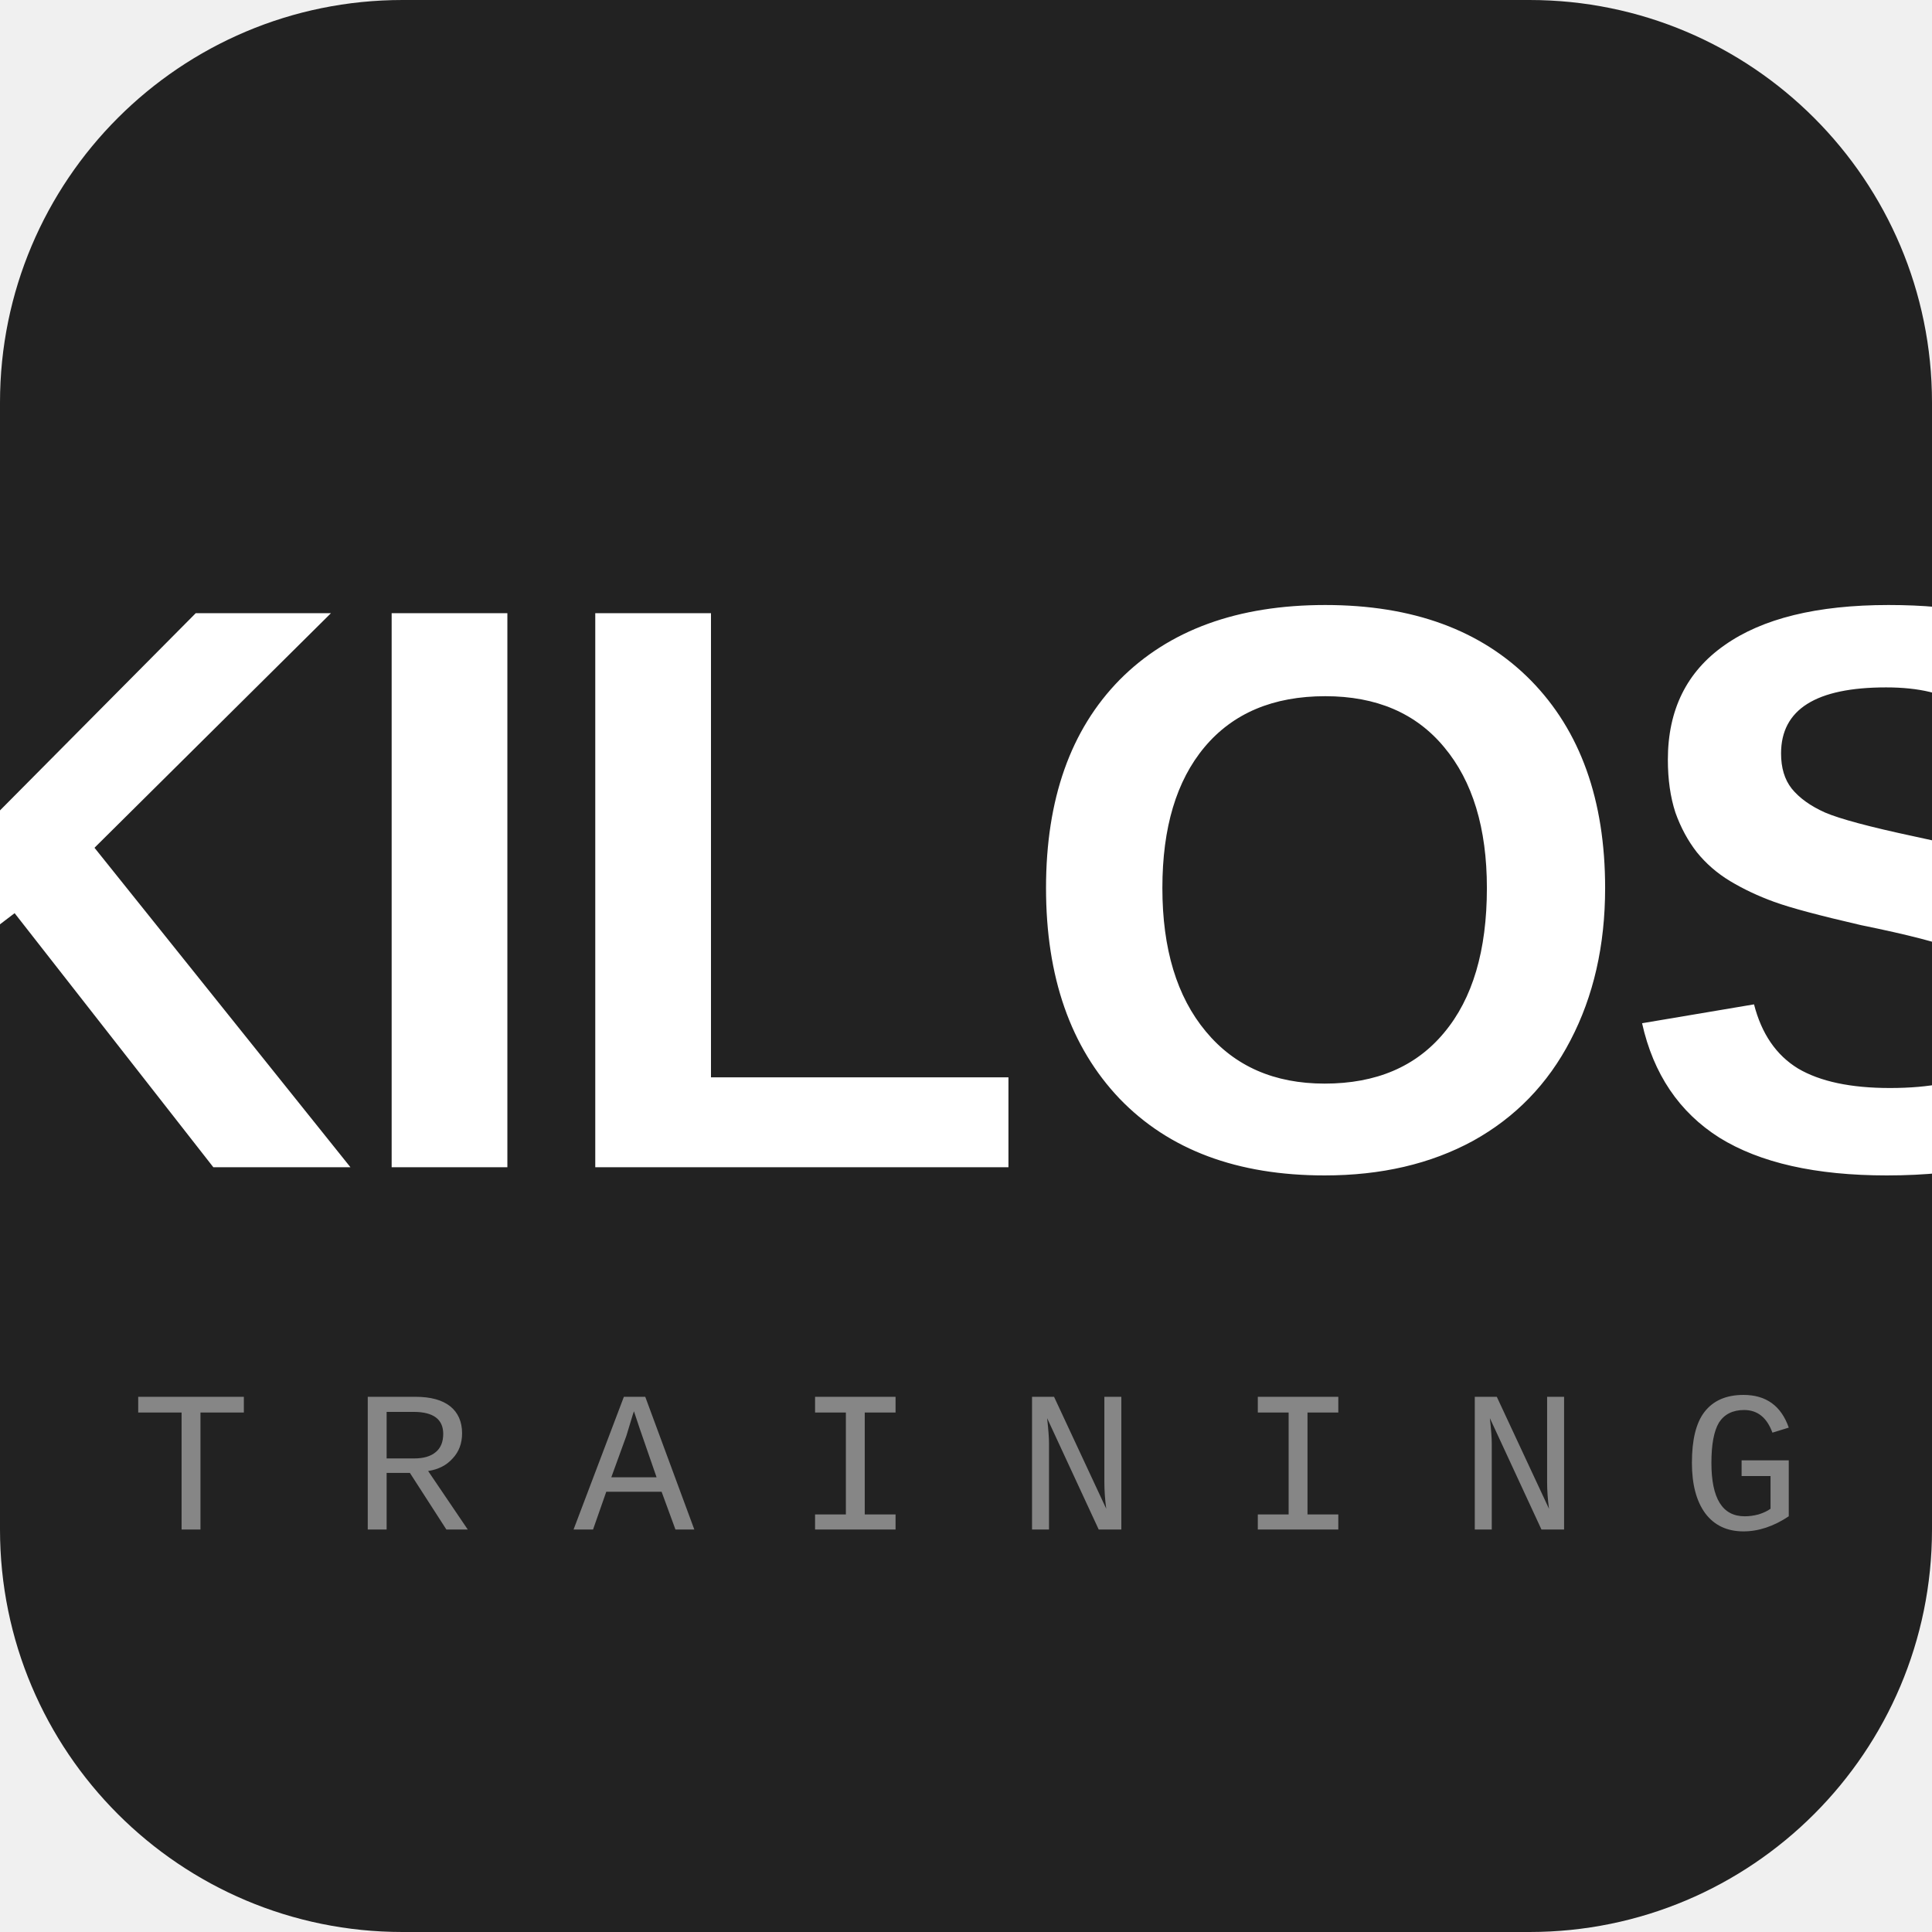
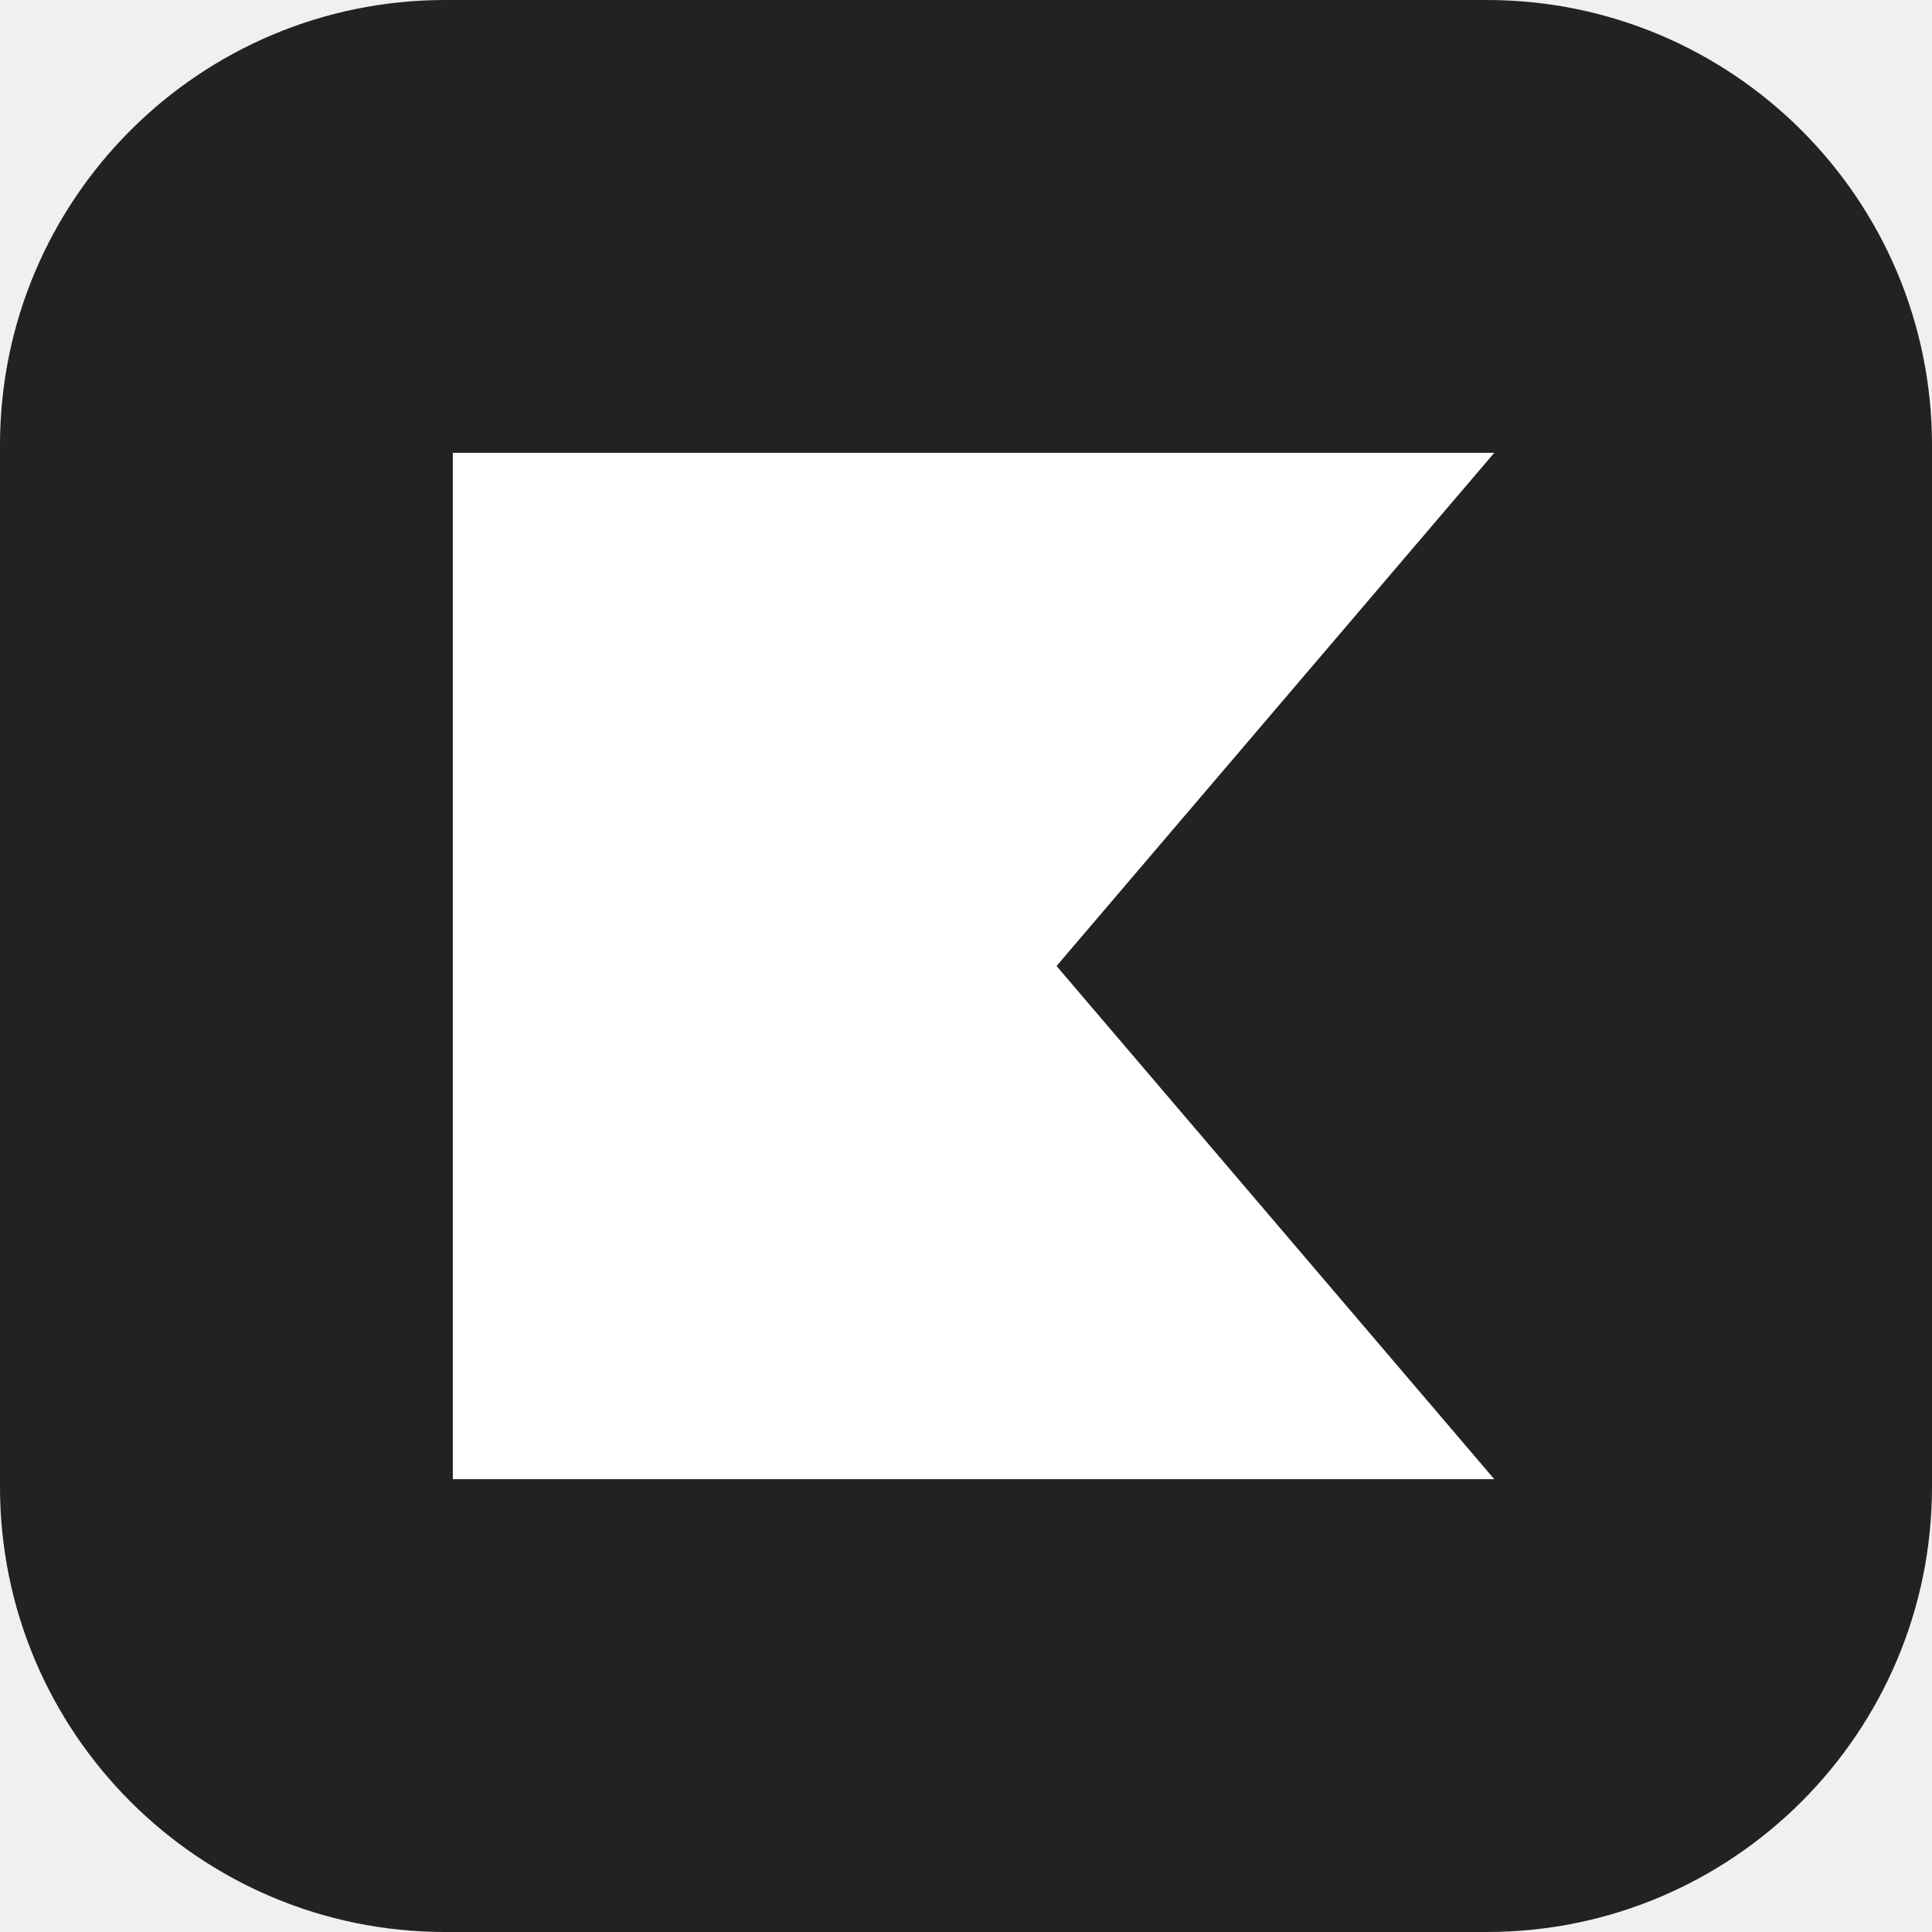
- <svg xmlns="http://www.w3.org/2000/svg" width="48" height="48" viewBox="0 0 48 48">
-   <rect width="48" height="48" rx="10" fill="#222222" />
-   <text x="24" y="29" font-family="Impact, 'Arial Black', Arial, sans-serif" font-size="20" font-weight="900" text-anchor="middle" fill="#ffffff" letter-spacing="-0.5">KILOS</text>
-   <text x="24" y="38" font-family="'Courier New', monospace" font-size="5" text-anchor="middle" fill="rgba(255,255,255,0.45)" letter-spacing="2.5">TRAINING</text>
+ <svg xmlns="http://www.w3.org/2000/svg" viewBox="0 0 512 512" width="512" height="512">
+   <rect width="512" height="512" rx="118" ry="118" fill="#222222" />
+   <polygon points="120,120 396,120 280,256 396,392 120,392" fill="#ffffff" />
</svg>
